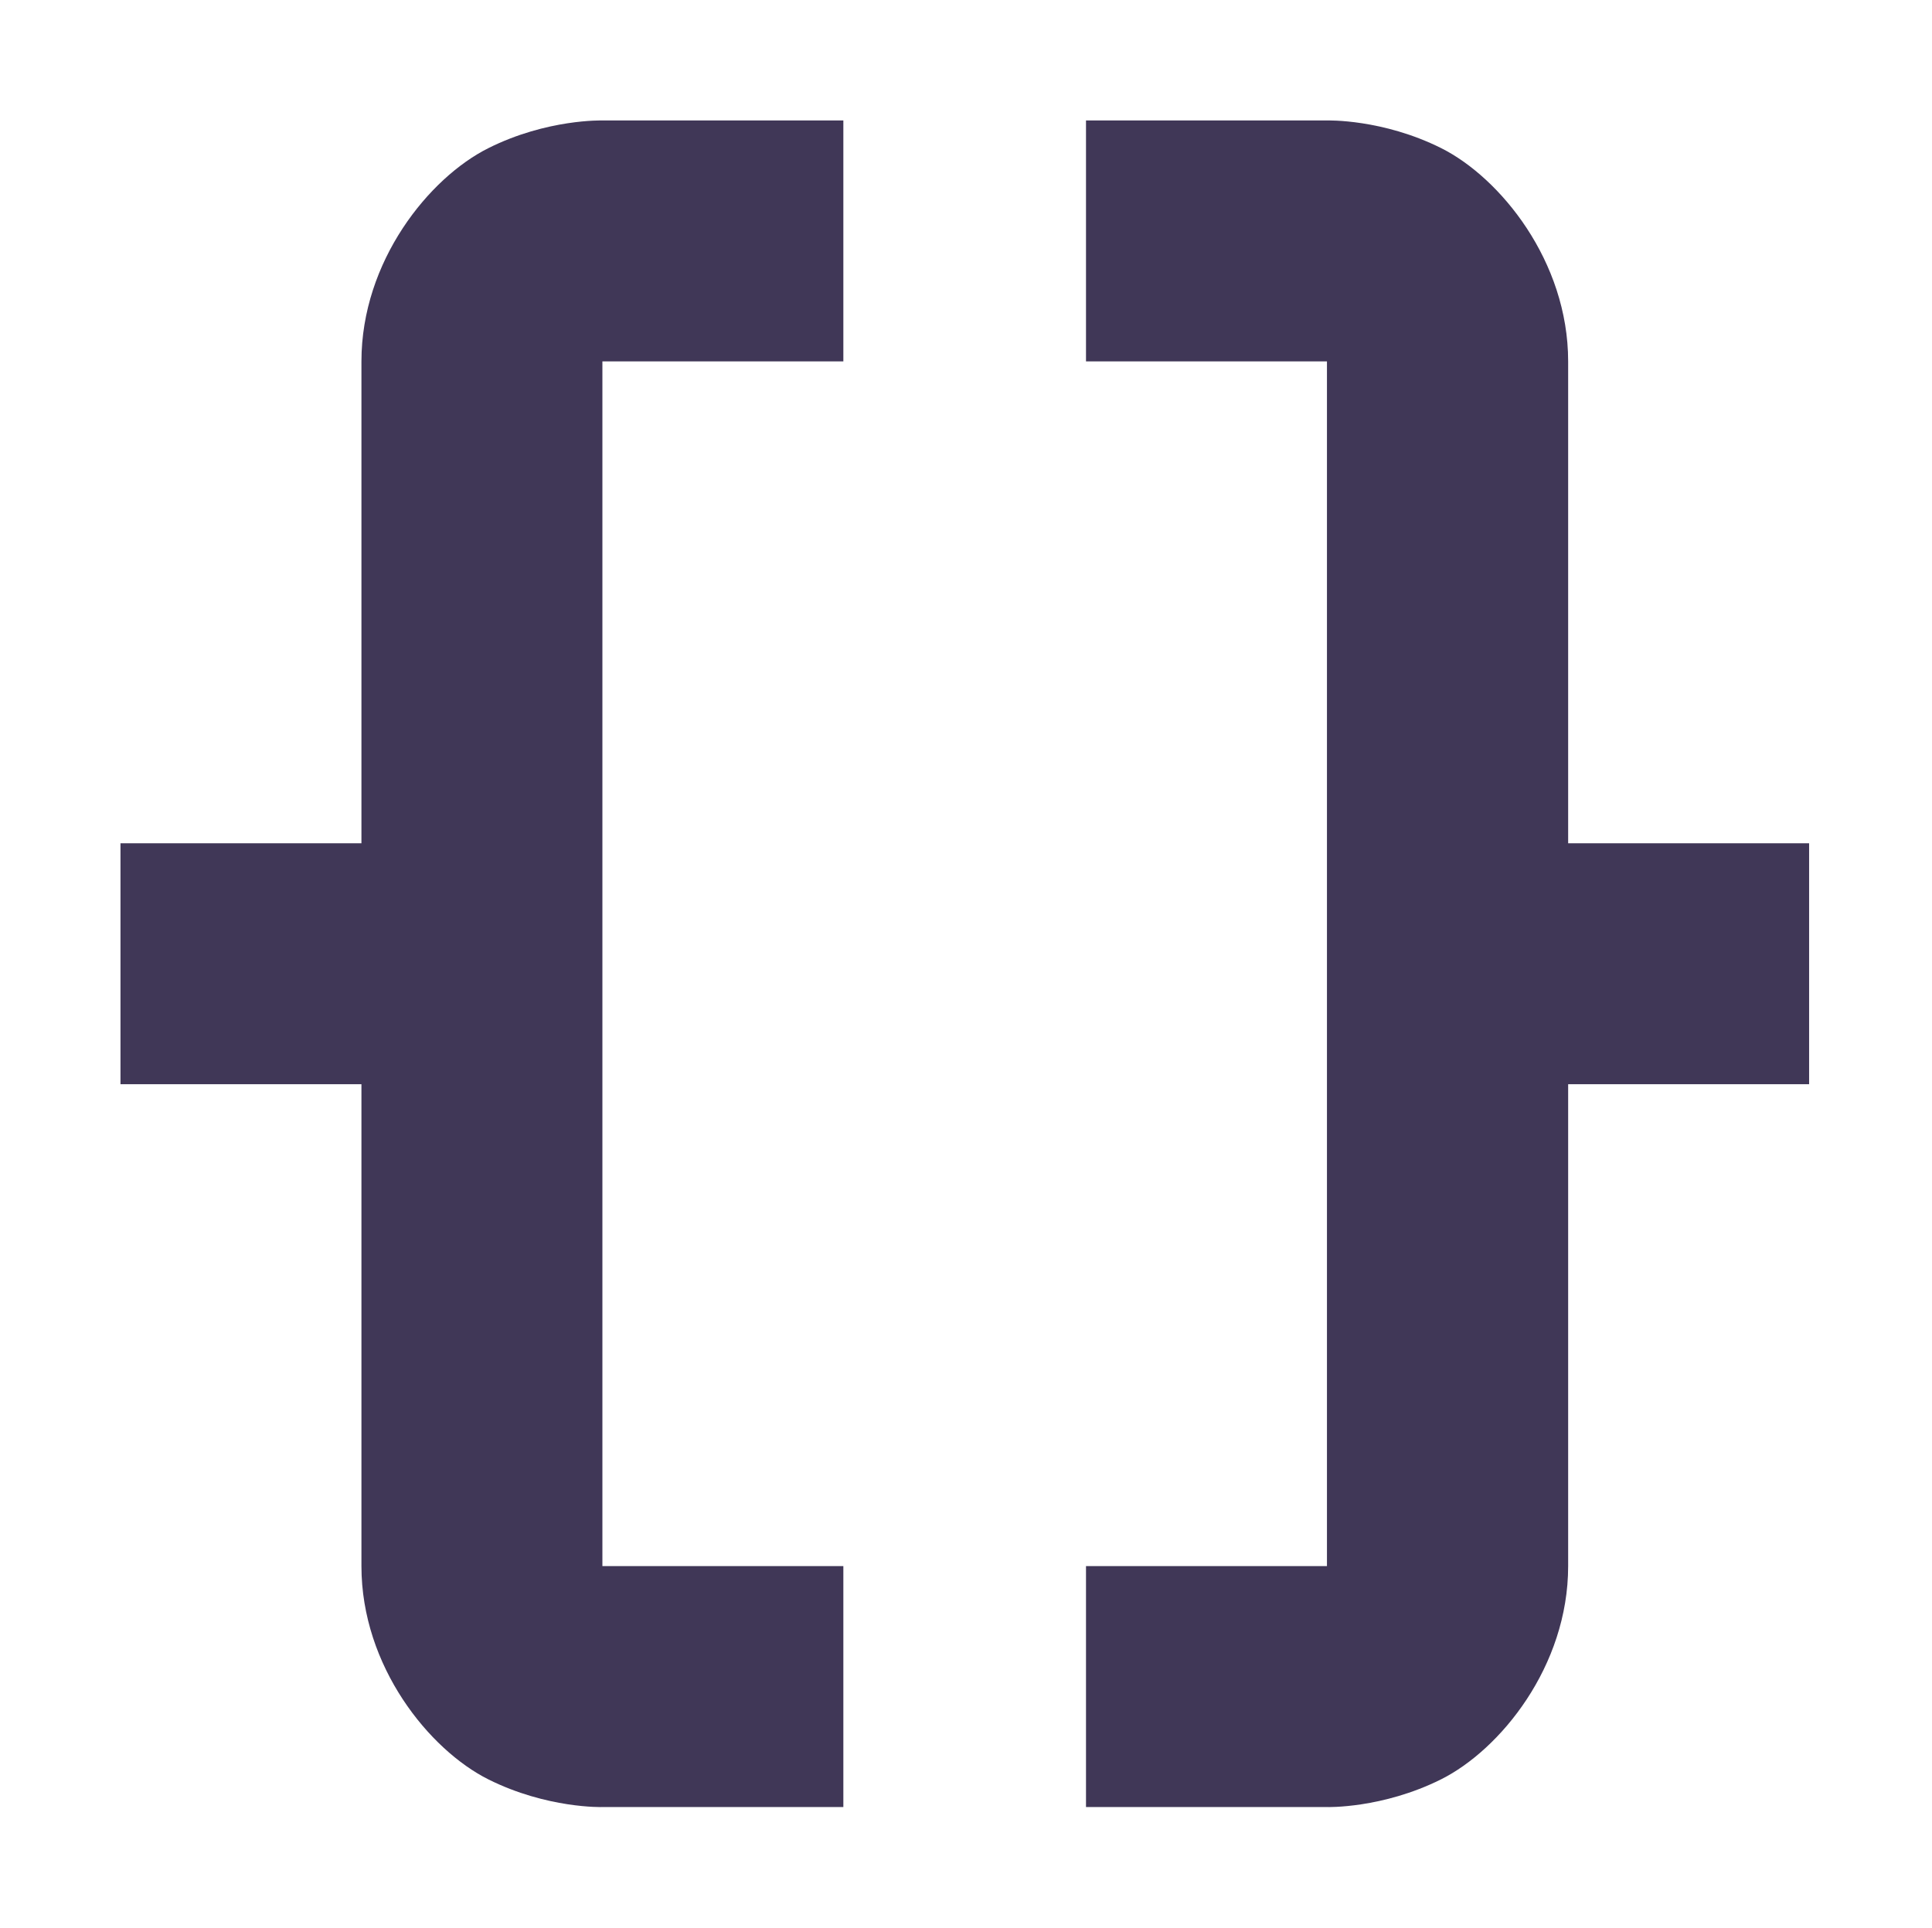
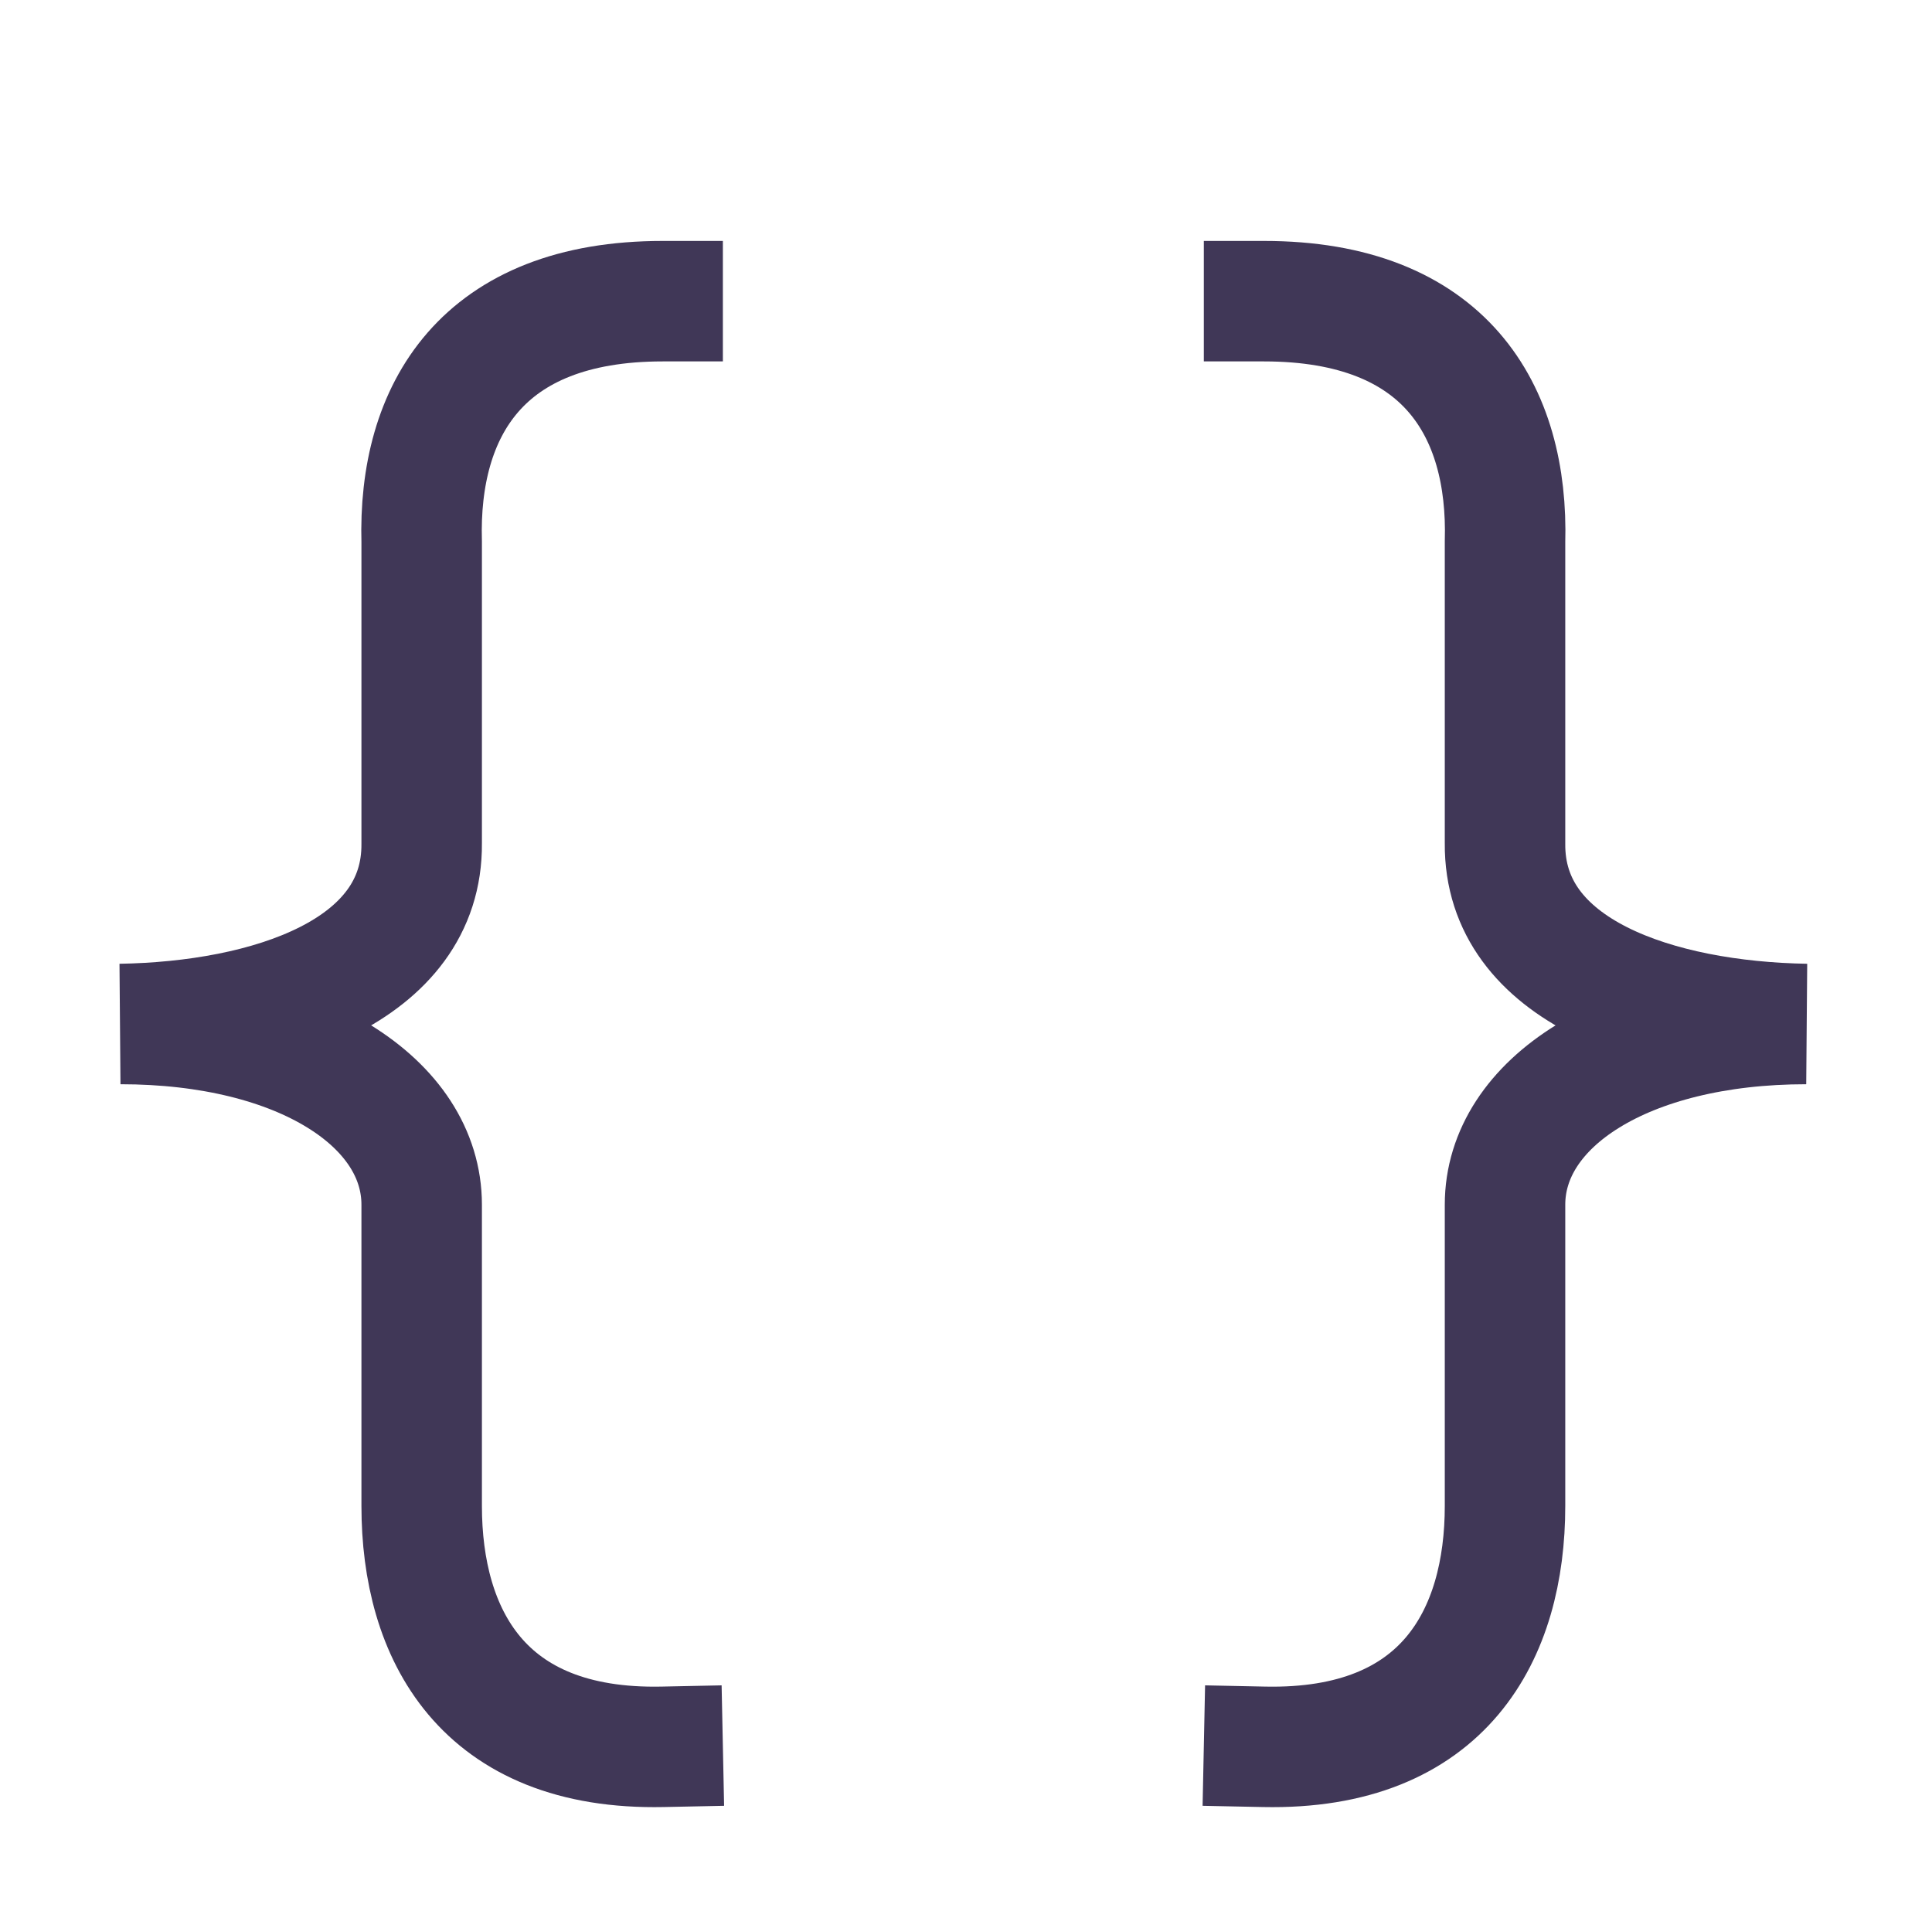
- <svg xmlns="http://www.w3.org/2000/svg" version="1.1" id="svg2" height="16" width="16.036">
+ <svg xmlns="http://www.w3.org/2000/svg" width="16.036" height="16" id="svg2" version="1.1">
  <defs id="defs10" />
-   <path id="path6" fill-rule="evenodd" fill="#403757" overflow="visible" white-space="normal" font-family="sans-serif" font-weight="400" color="#000" style="line-height:normal;text-indent:0;text-align:start;text-decoration-line:none;text-decoration-style:solid;text-decoration-color:#000;text-transform:none;block-progression:tb;isolation:auto;mix-blend-mode:normal" d="M5 1s-.46-.014-.947.23C3.563 1.475 3 2.167 3 3v4H1v2h2v4c0 .833.564 1.525 1.053 1.77.488.244.947.23.947.23h2v-2H5V3h2V1H5zm4.014 0v2h2v10h-2v2h2s.458.014.947-.23c.49-.245 1.055-.937 1.055-1.77V9h2V7h-2V3c0-.833-.565-1.525-1.053-1.77-.488-.244-.946-.23-.946-.23h-2z" />
+   <path id="path8069" d="m 5.5,14.5 0,0 c -1.5,0.031 -2,-0.938 -2,-2 l 0,-2.5 C 3.5,9.156 2.5,8.5 1,8.5 2.22,8.48 3.51,8.069 3.5,7 l 0,-2.5 c -0.031,-1.094 0.5,-2 2,-2" style="fill:none;fill-rule:evenodd;stroke:#403757;stroke-width:1px;stroke-linecap:square;stroke-linejoin:miter;stroke-opacity:1" />
+   <path style="fill:none;fill-rule:evenodd;stroke:#403757;stroke-width:1px;stroke-linecap:square;stroke-linejoin:miter;stroke-opacity:1" d="m 10.492,14.5 0,0 c 1.5,0.031 2,-0.938 2,-2 l 0,-2.5 c 0,-0.844 1,-1.5 2.5,-1.5 C 13.772,8.48 12.482,8.069 12.492,7 l 0,-2.5 c 0.031,-1.094 -0.5,-2 -2,-2" id="path8075" />
</svg>
